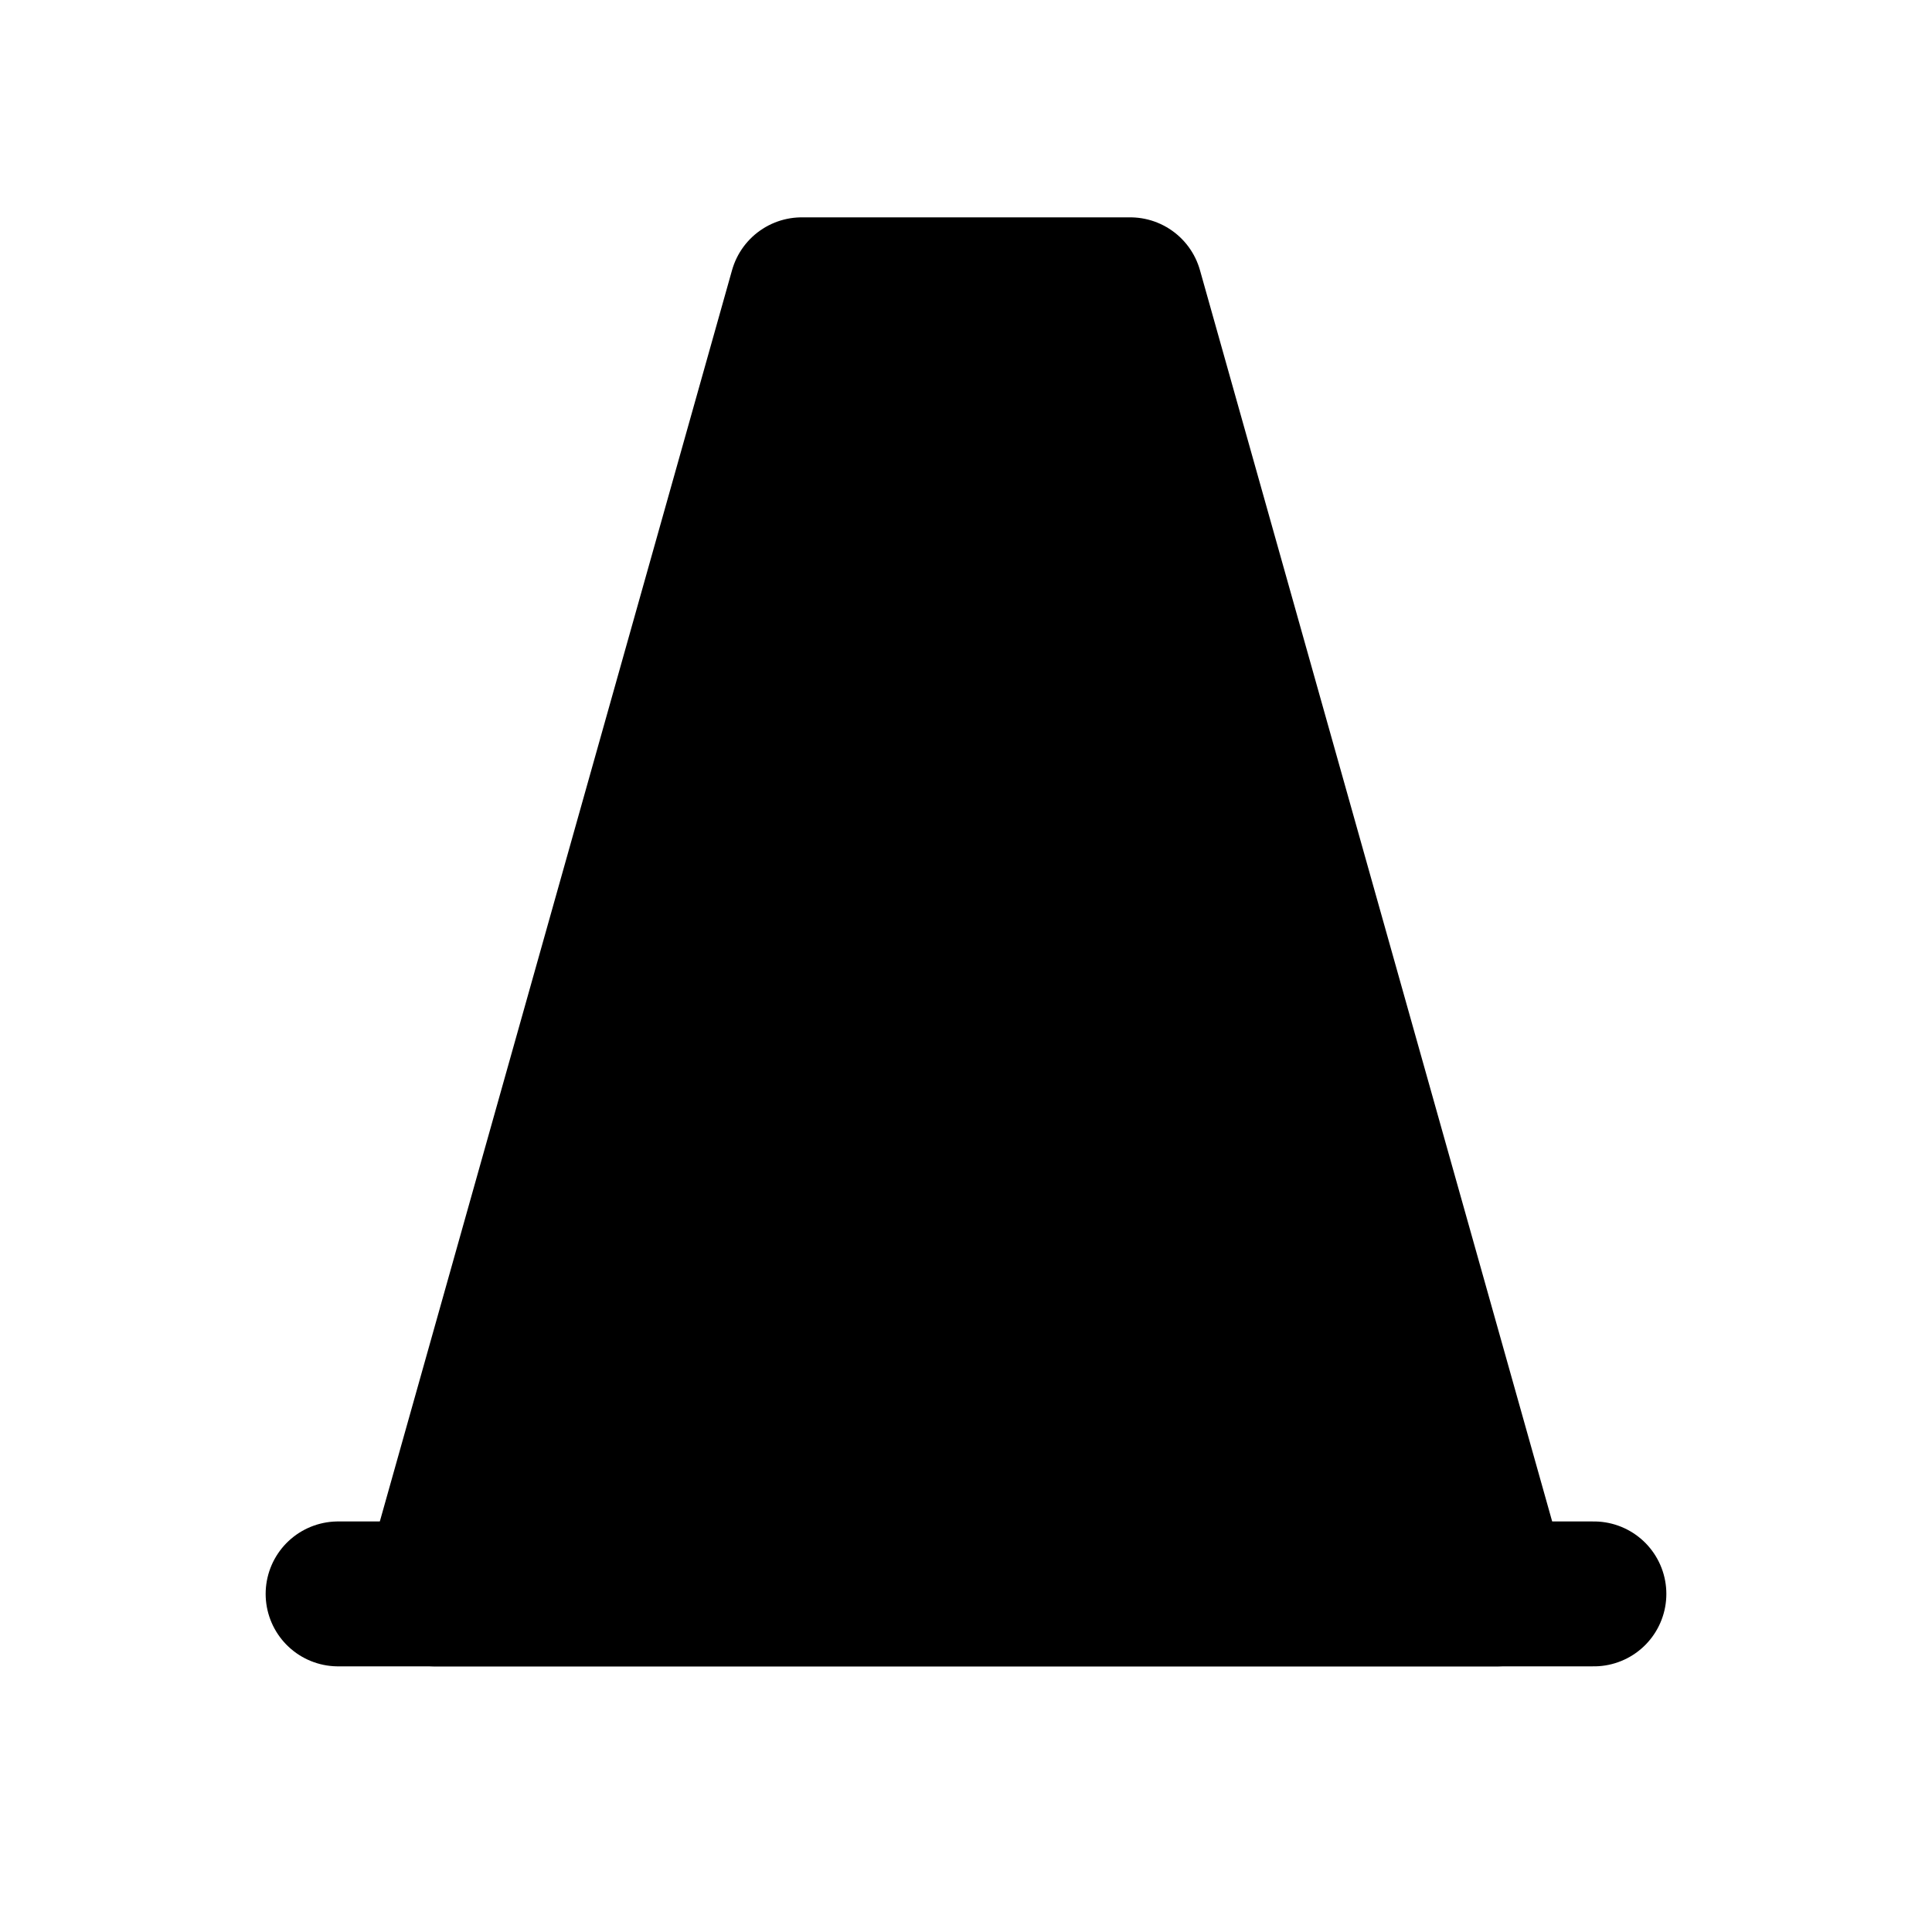
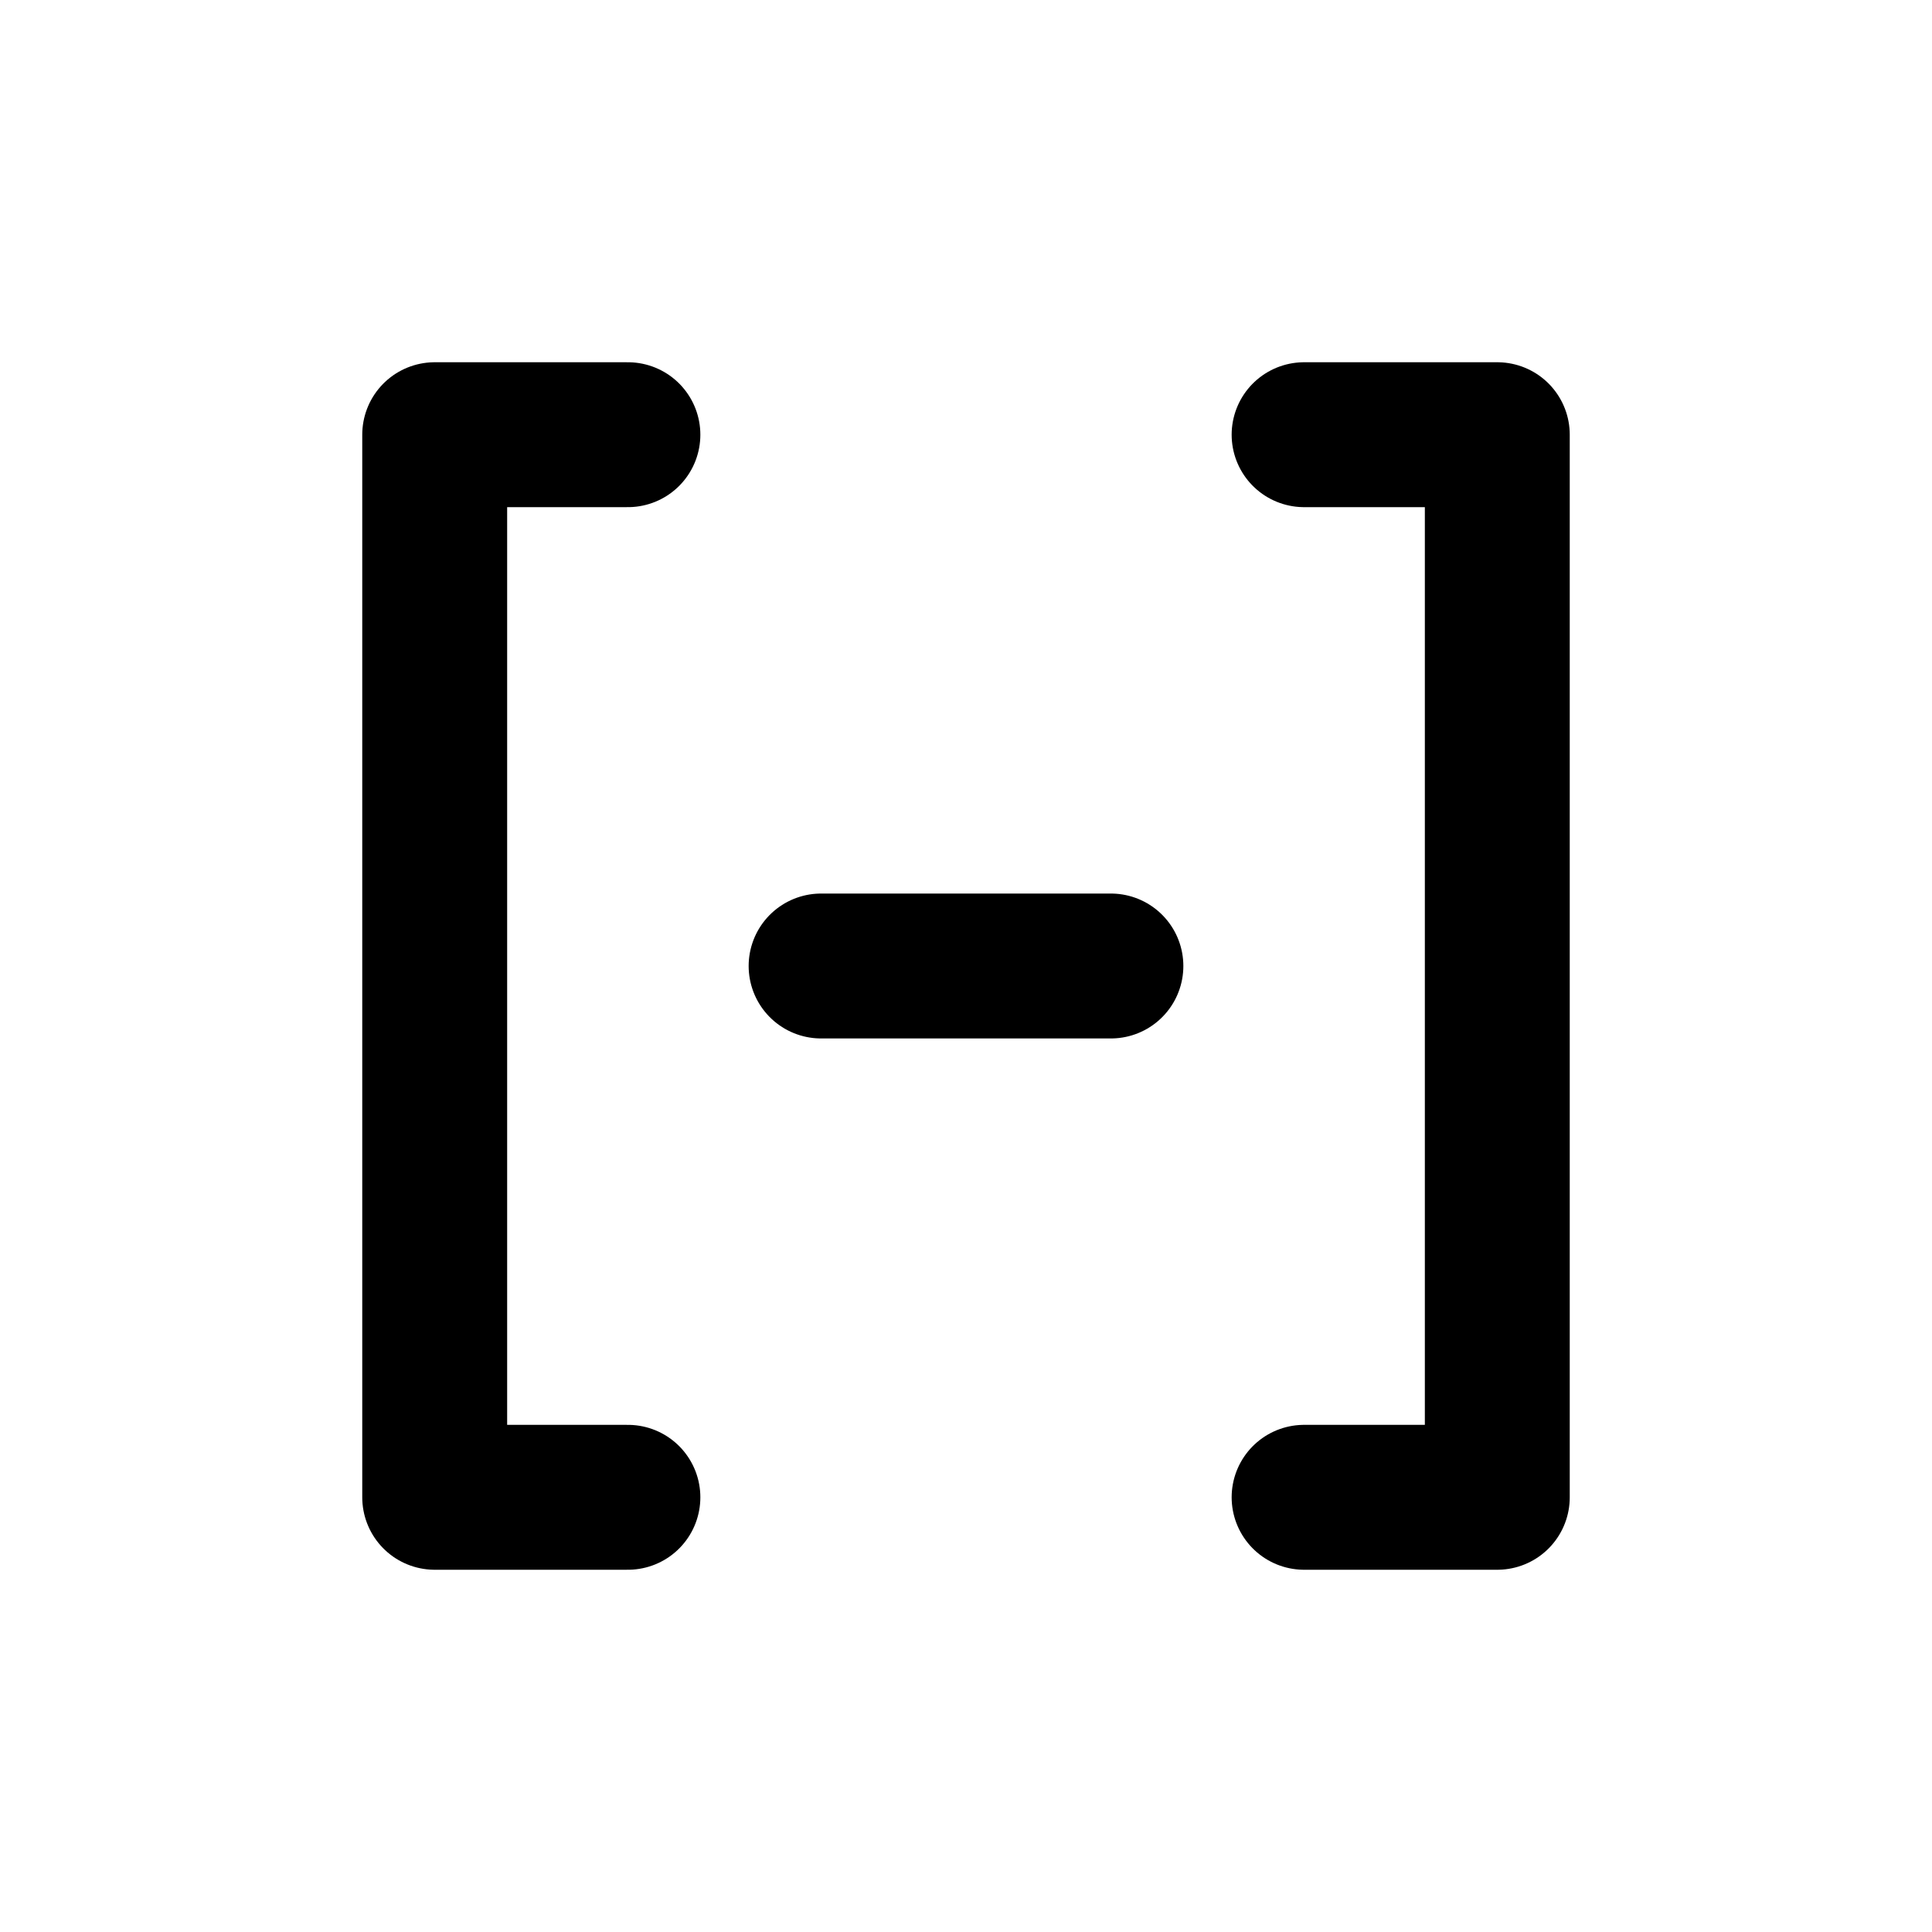
<svg xmlns="http://www.w3.org/2000/svg" viewBox="0 0 20 20" fill="none" stroke="currentColor" stroke-width="1.5" stroke-linecap="round" stroke-linejoin="round">
-   <path fill="currentColor" d="M8.3 3h3.4l3.8 13.5h-11Z" />
-   <path d="M3.5 16.5h13" />
+   <path d="M6.5 4.5H4.5v11h2M13.5 4.5h2v11h-2" />
+   <path d="M8.5 10h3" />
</svg>
